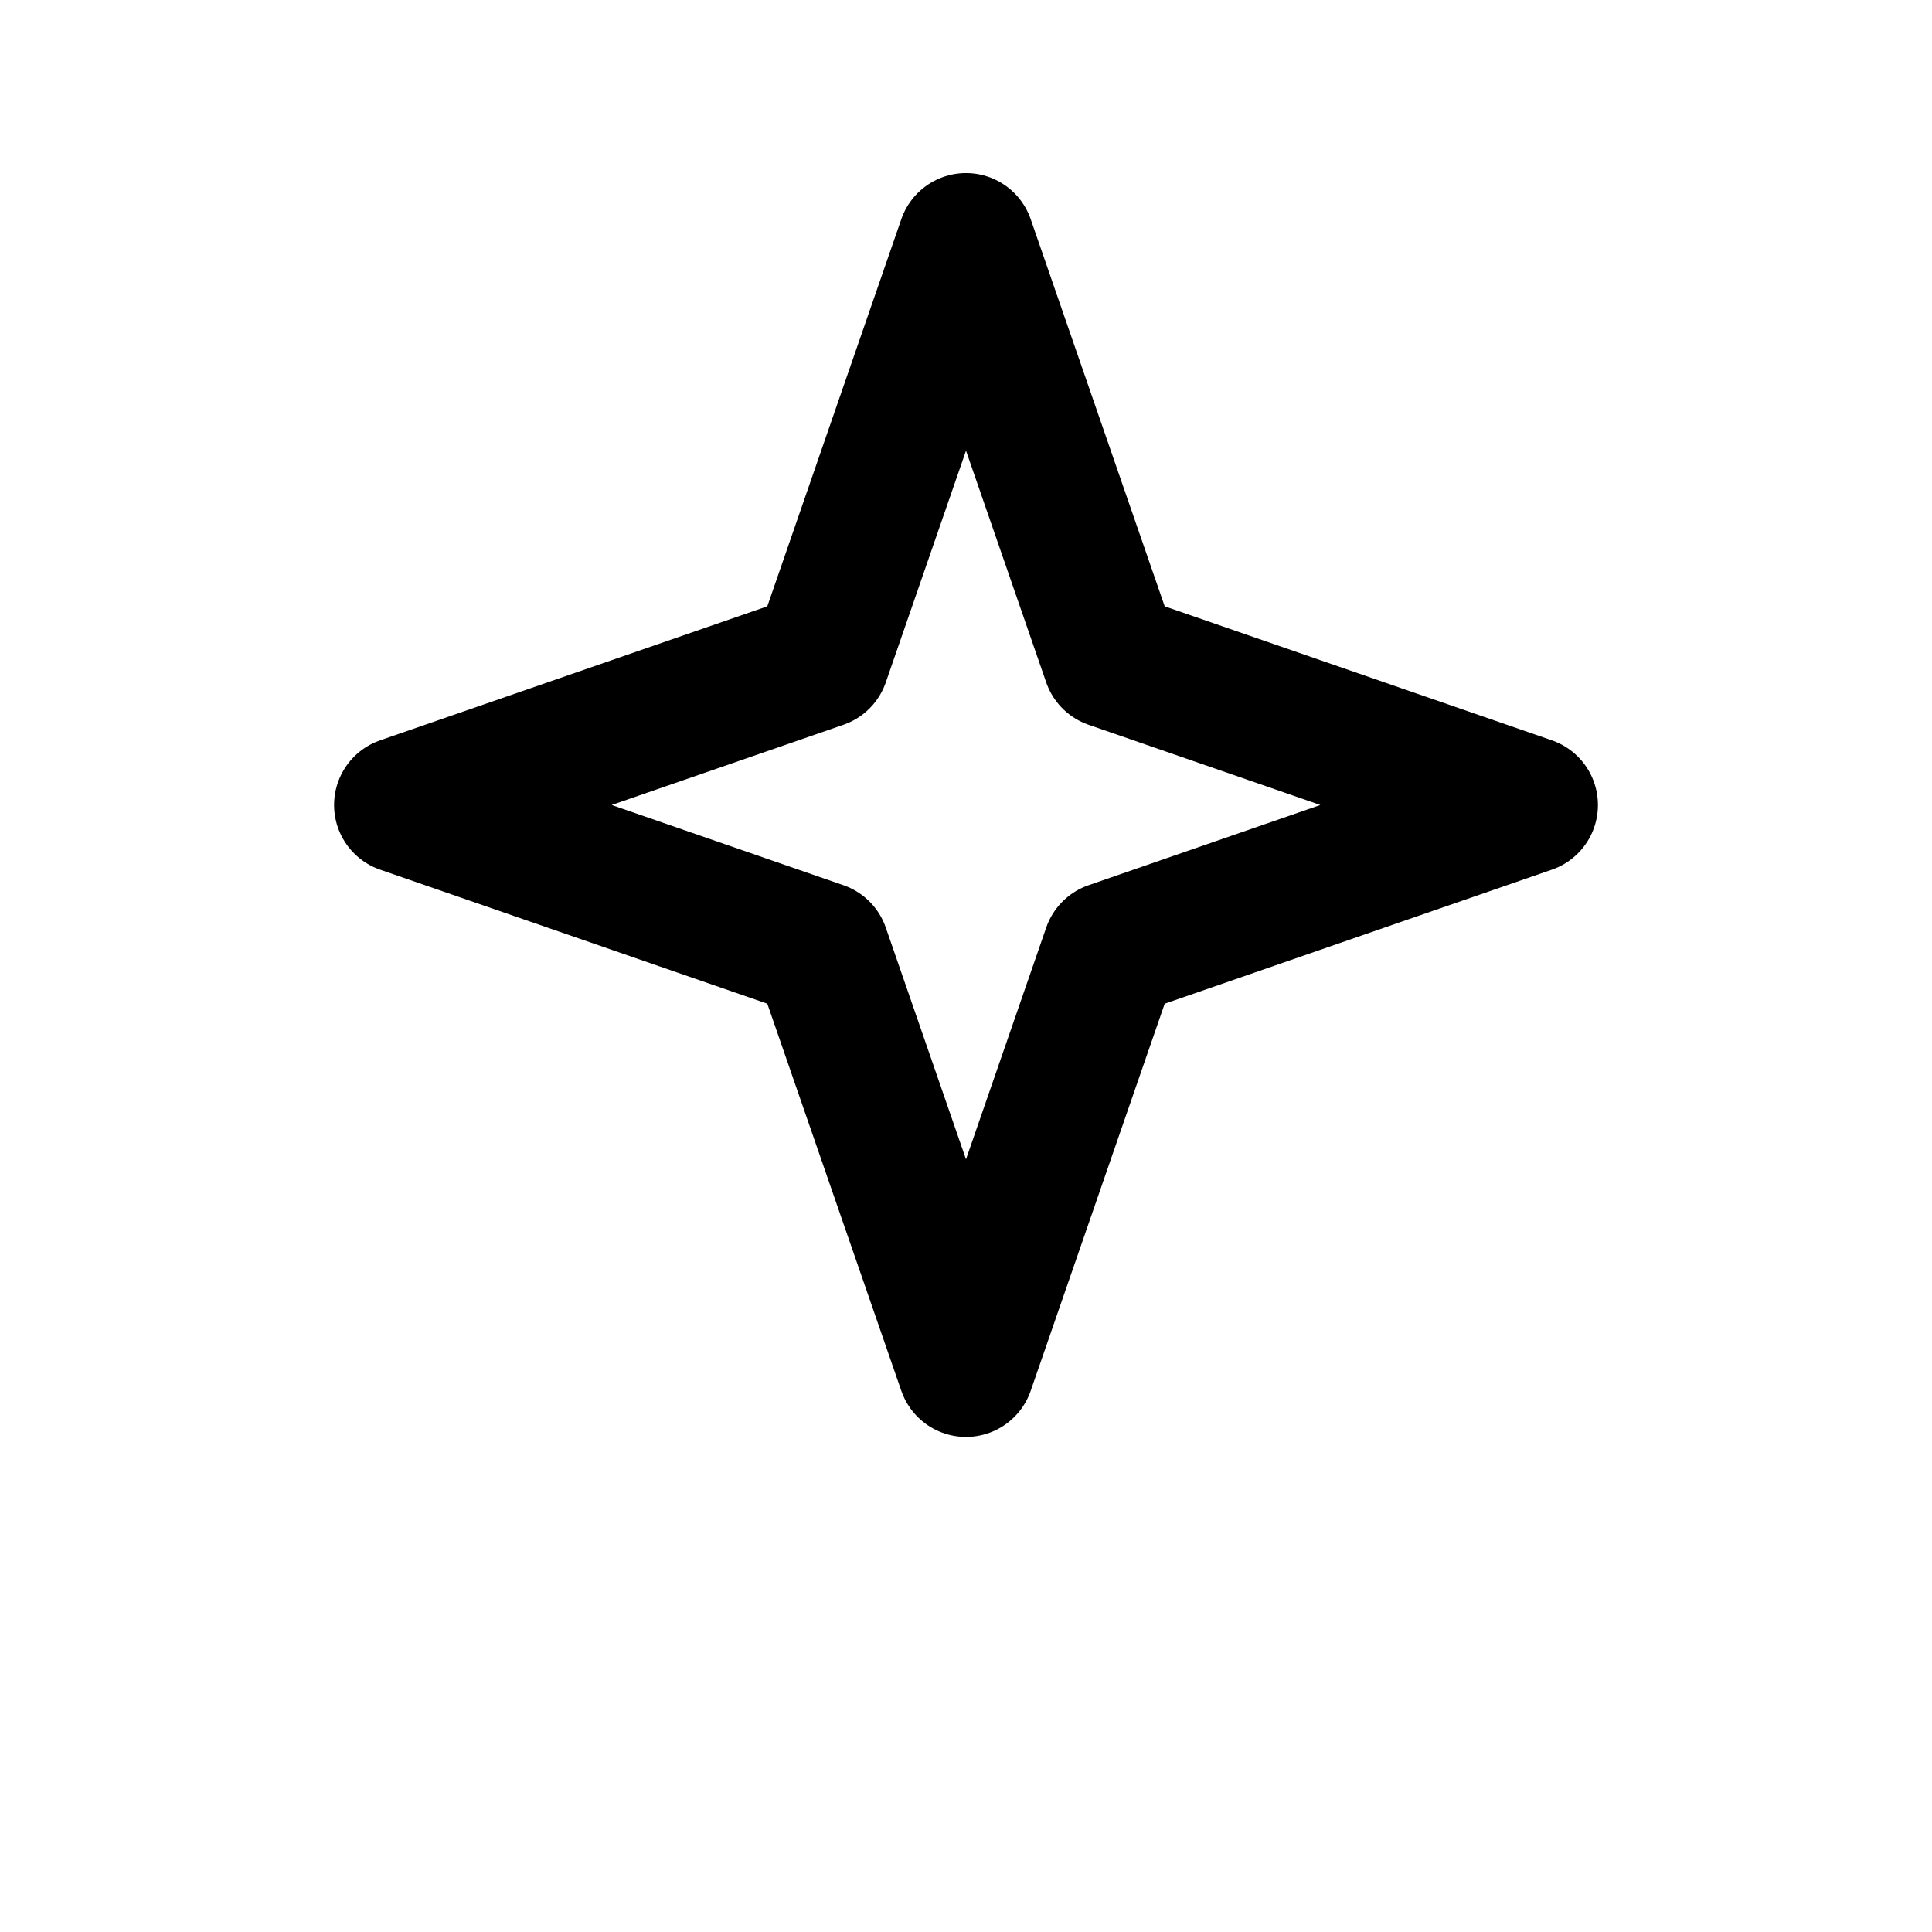
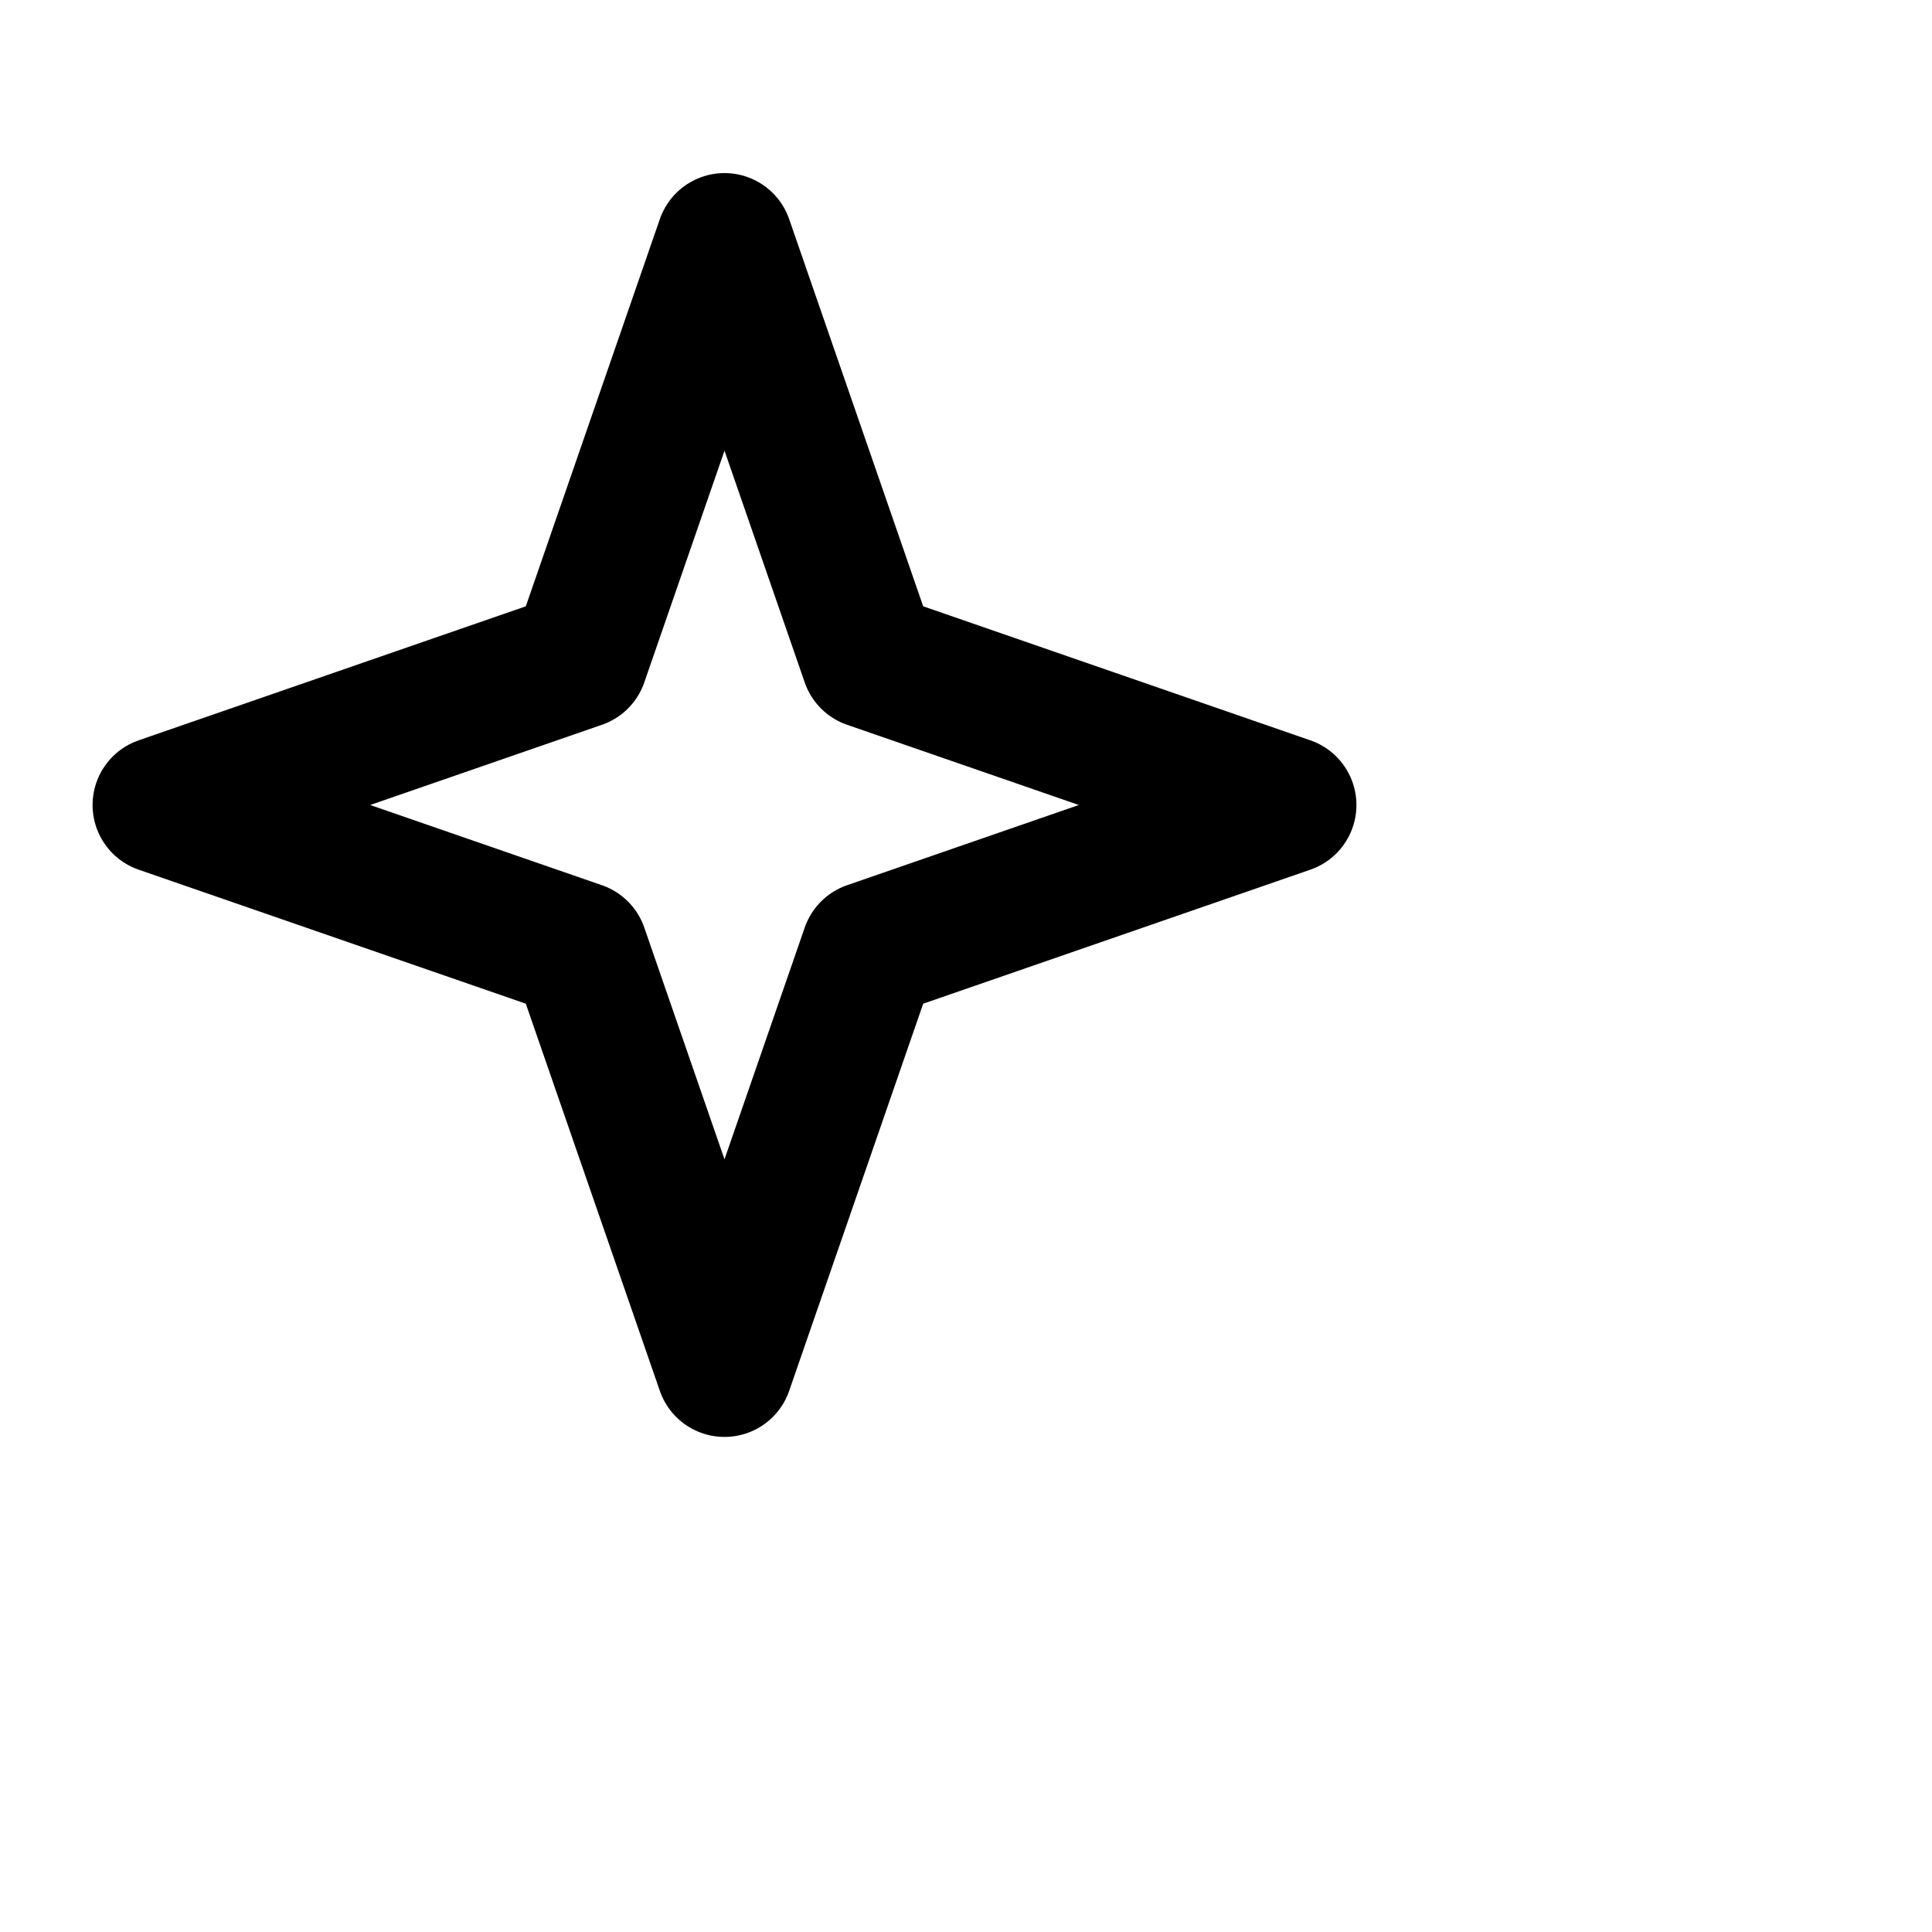
- <svg xmlns="http://www.w3.org/2000/svg" viewBox="0 0 24 24" width="20" height="20" fill="none" stroke="currentColor" stroke-width="1.7" stroke-linecap="round" stroke-linejoin="round">
+ <svg xmlns="http://www.w3.org/2000/svg" viewBox="3 0 24 24" width="20" height="20" fill="none" stroke="currentColor" stroke-width="1.7" stroke-linecap="round" stroke-linejoin="round">
  <path d="M12 3l1.8 5.2L19 10l-5.2 1.8L12 17l-1.8-5.2L5 10l5.2-1.8L12 3Z" />
</svg>
